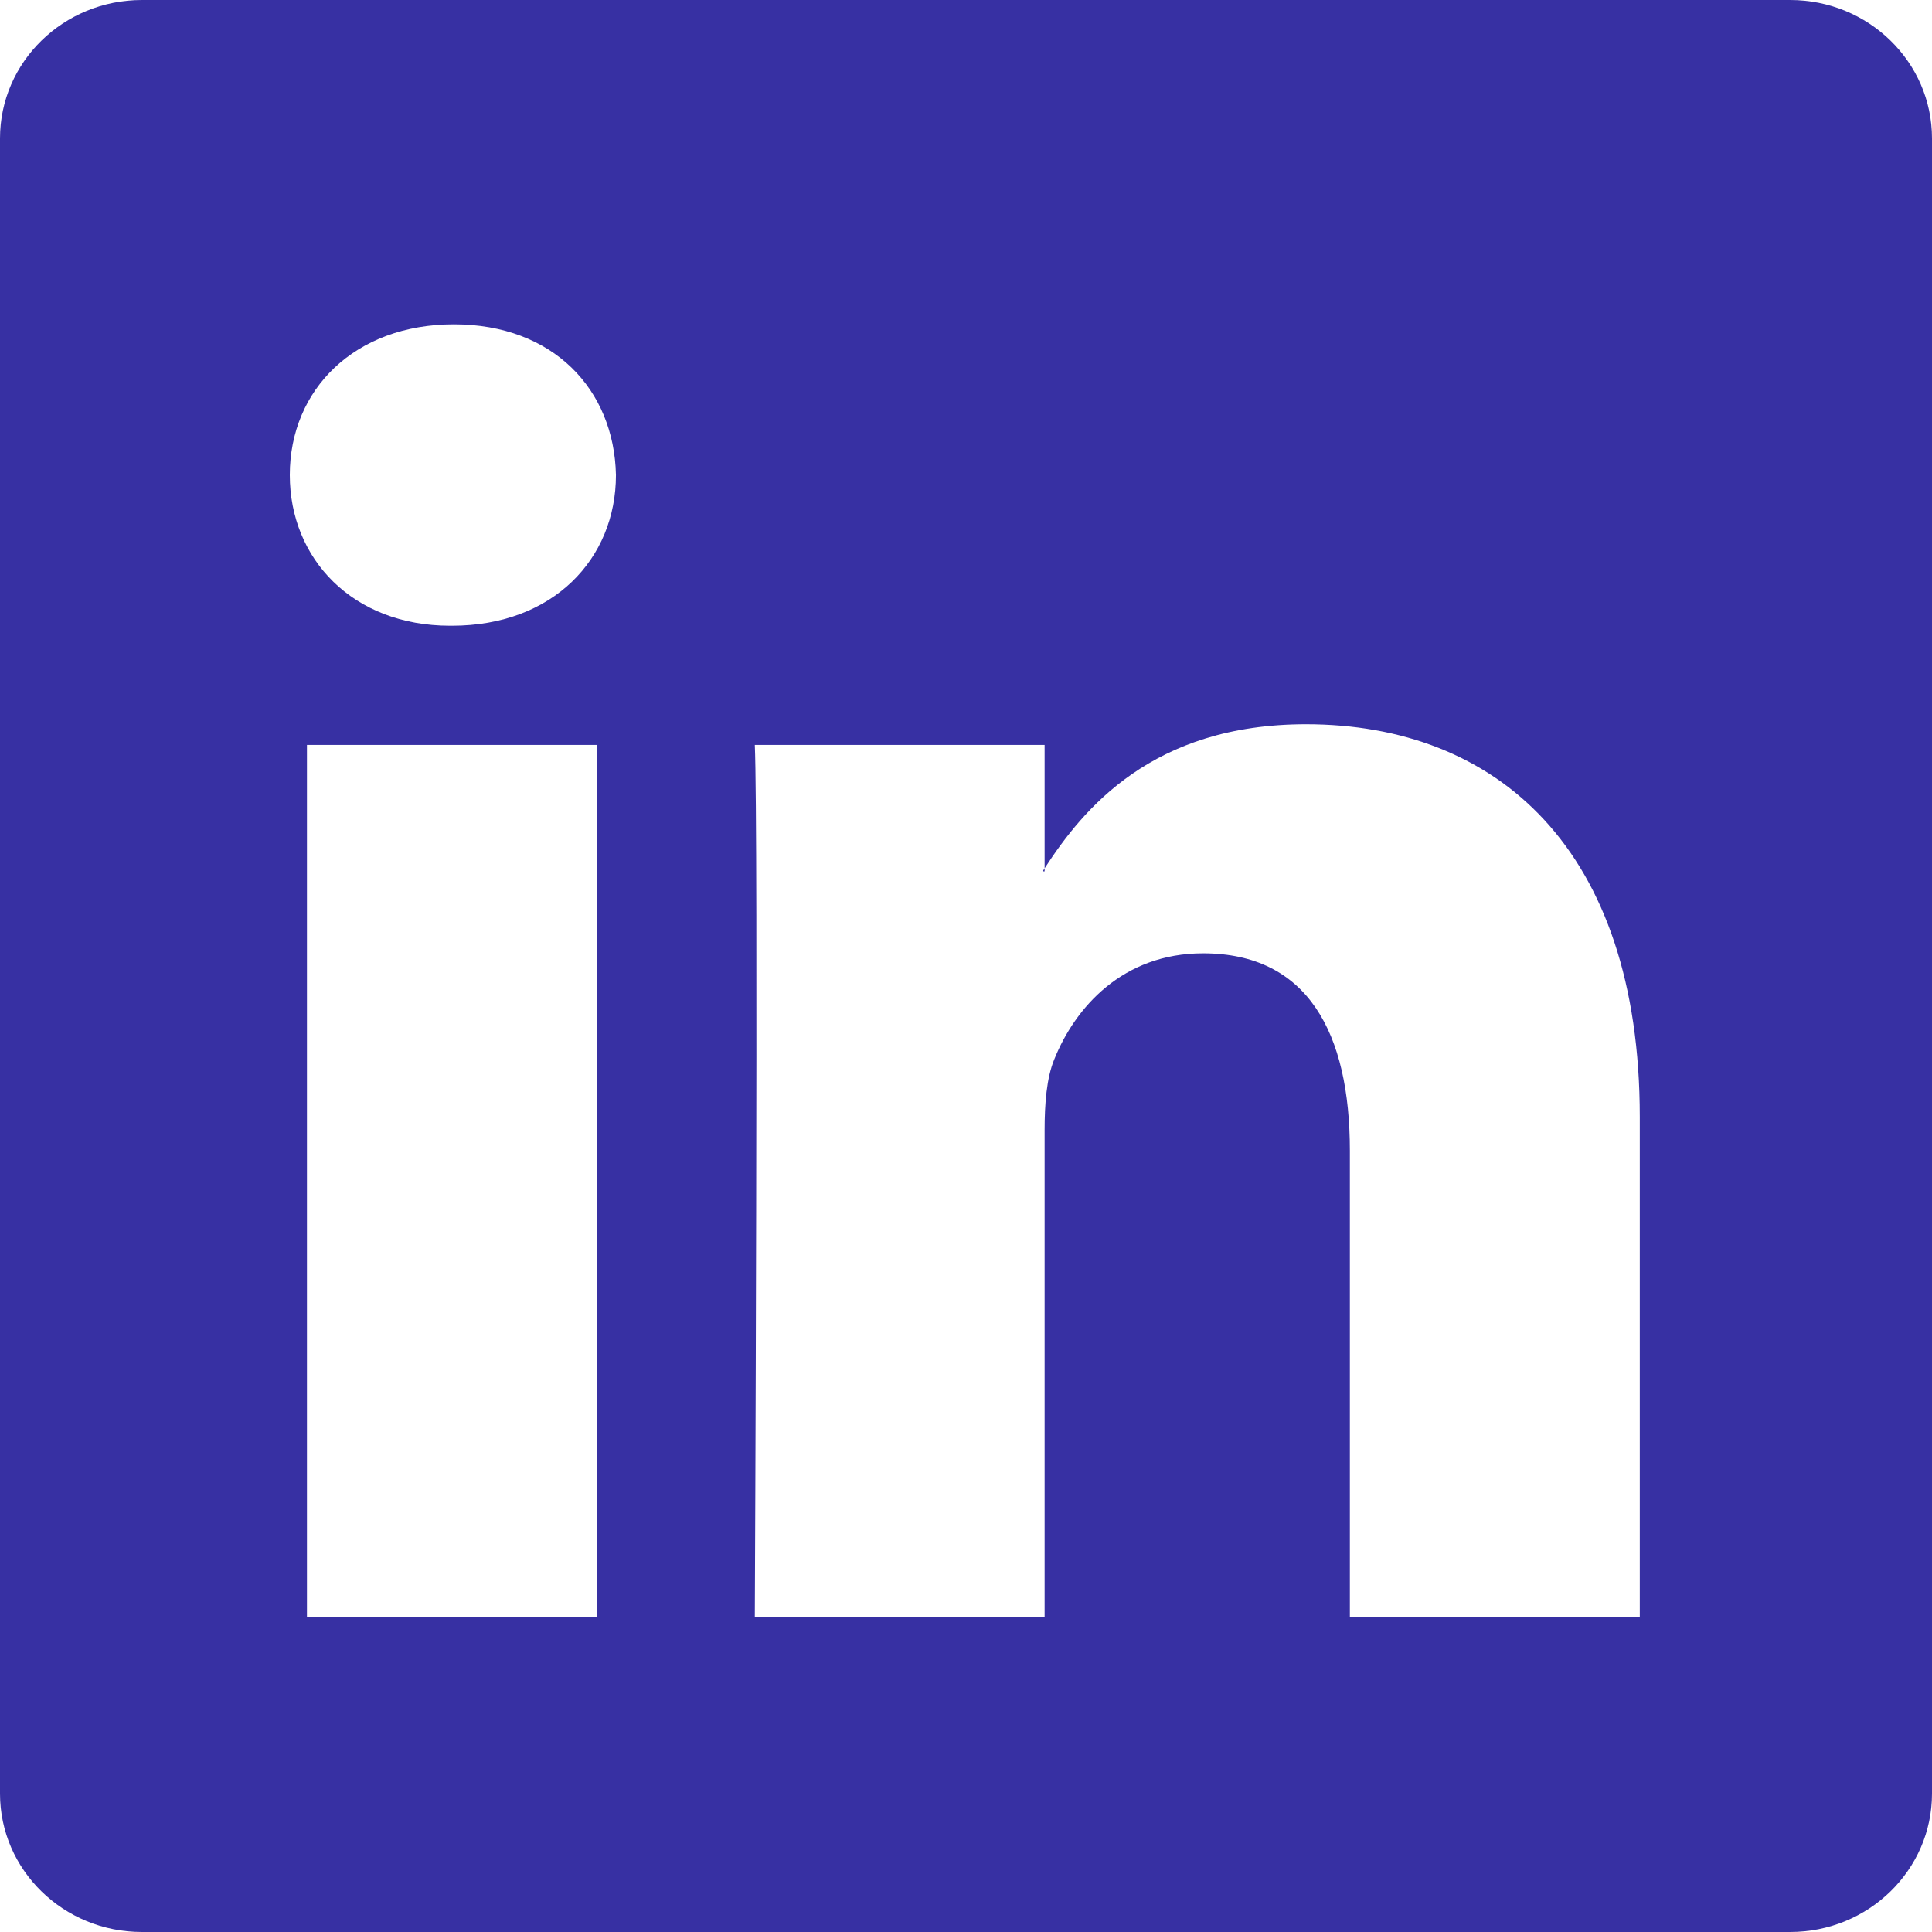
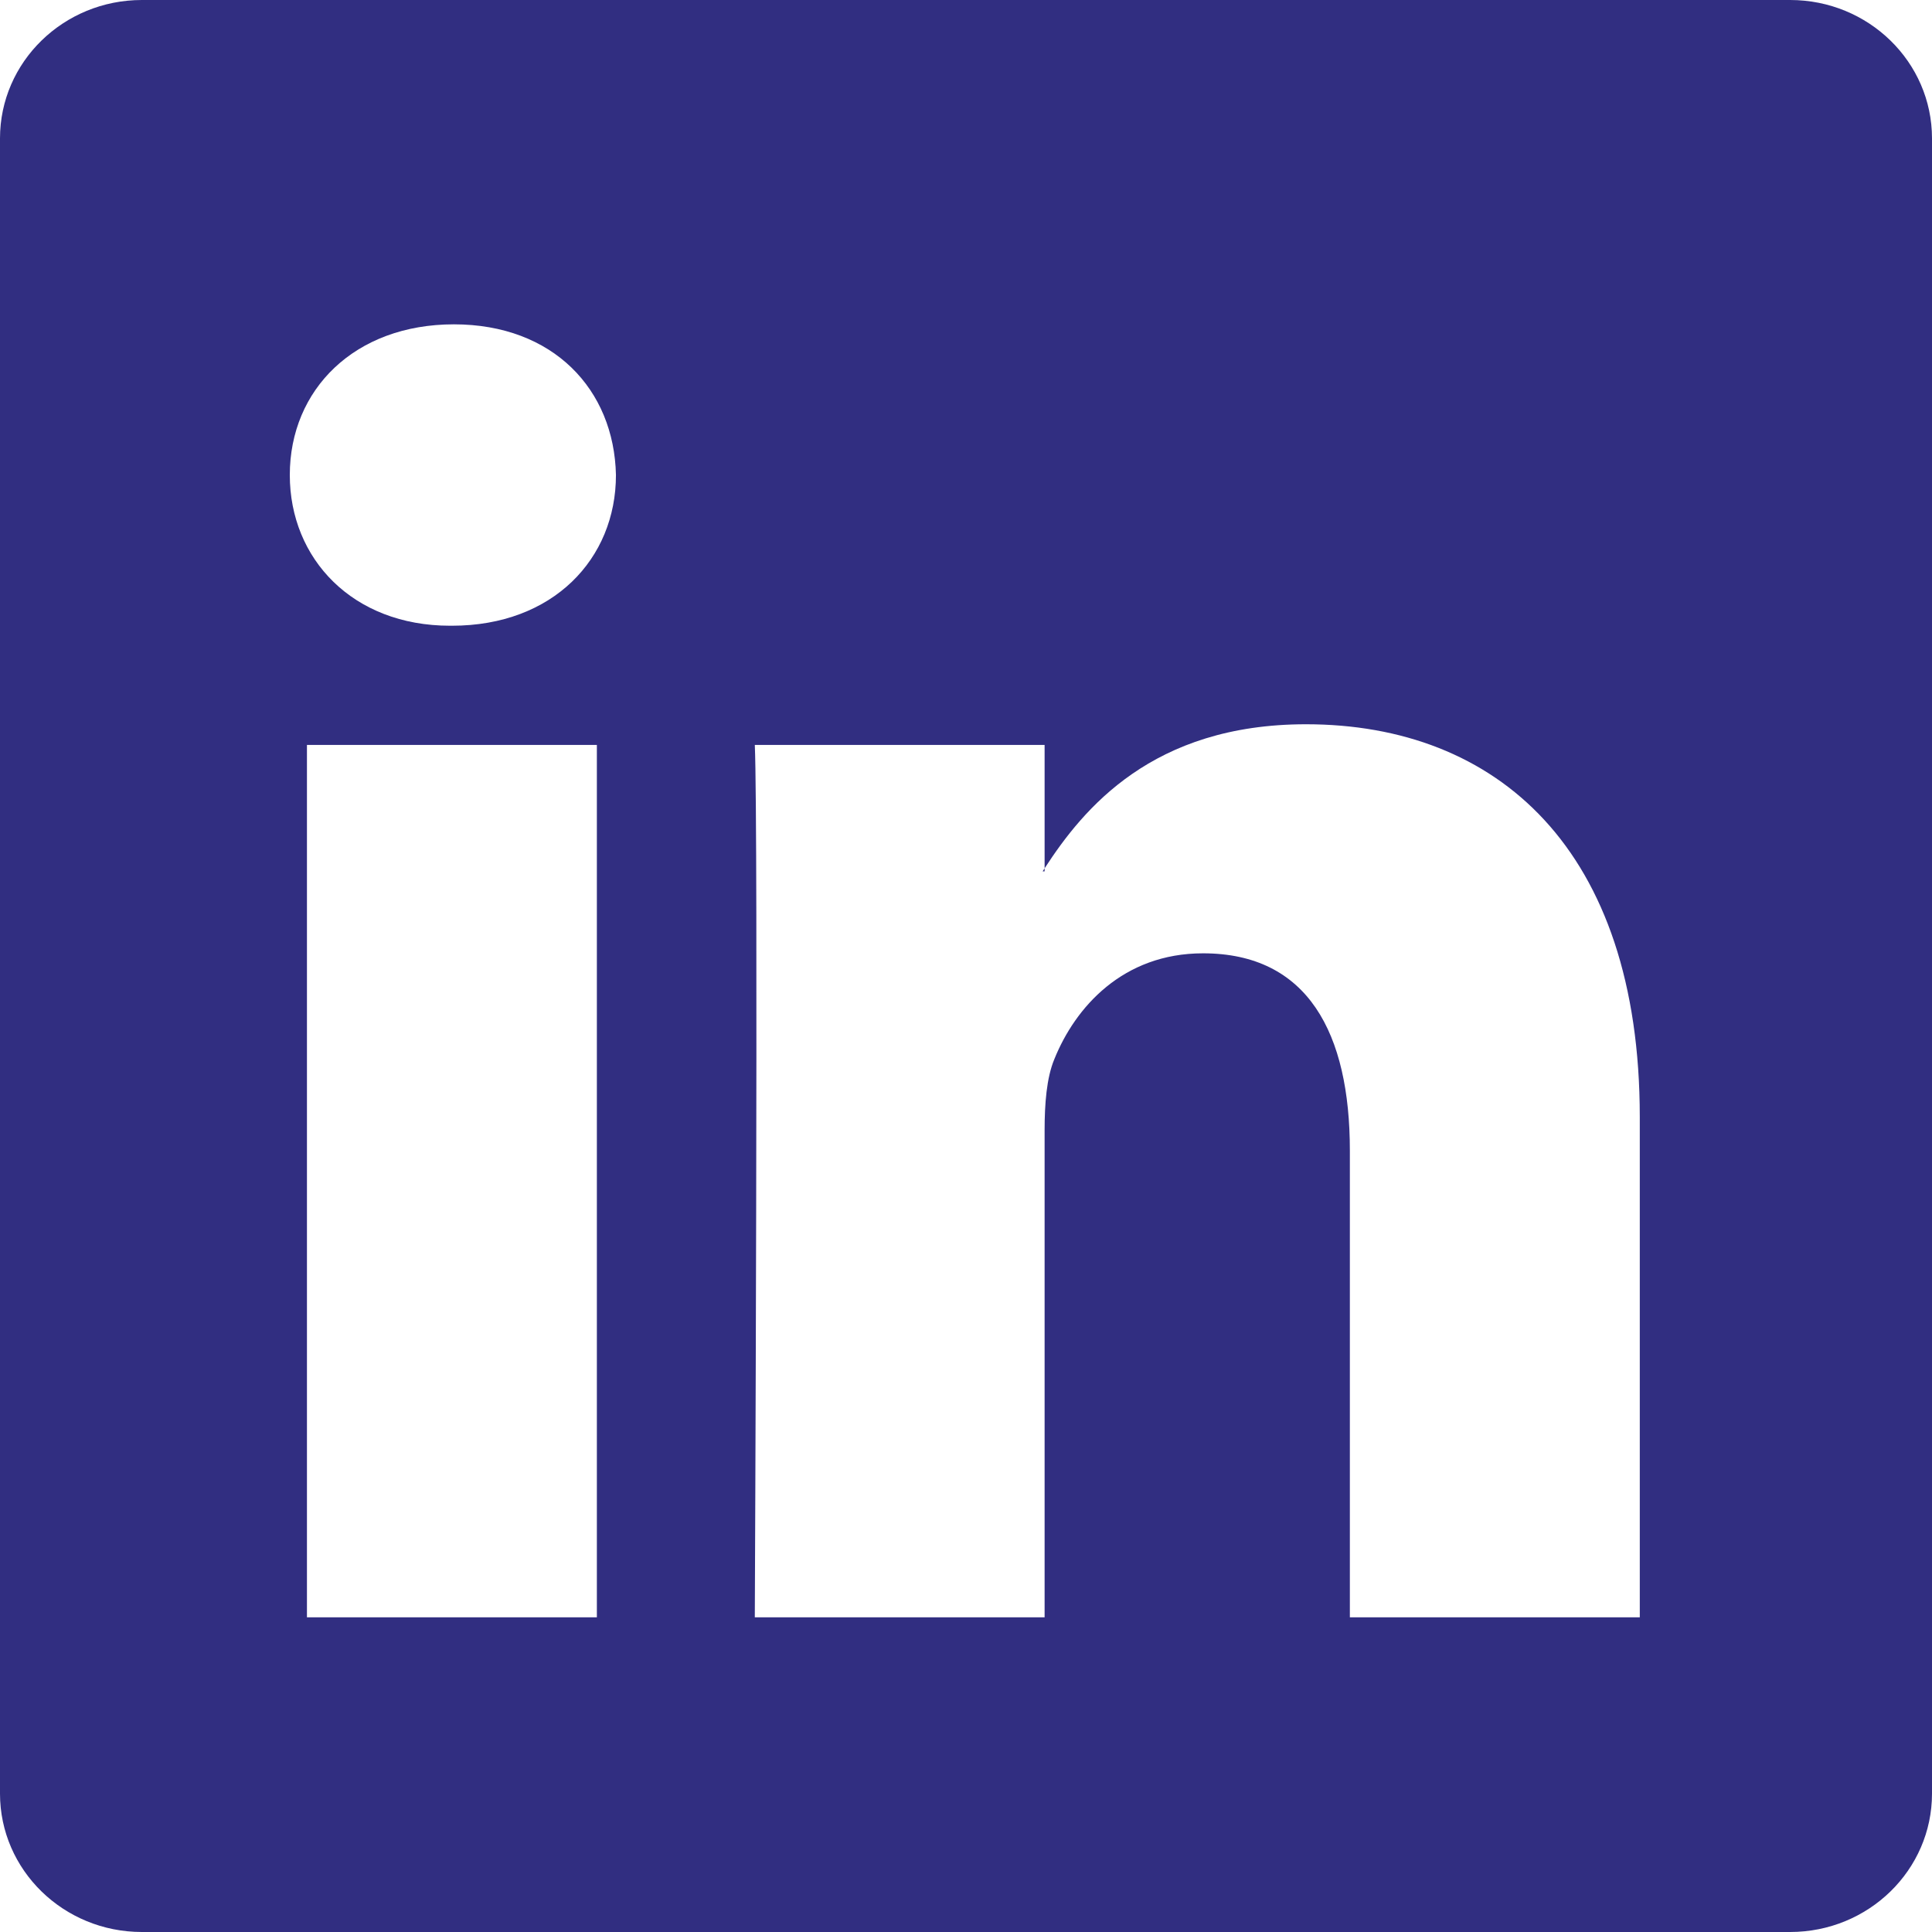
- <svg xmlns="http://www.w3.org/2000/svg" width="48" height="48" fill="#3730A3" viewBox="0 0 16 16">
+ <svg xmlns="http://www.w3.org/2000/svg" width="48" height="48" fill="#312E81" viewBox="0 0 16 16">
  <path d="M0 1.146C0 .513.526 0 1.175 0h13.65C15.474 0 16 .513 16 1.146v13.708c0 .633-.526 1.146-1.175 1.146H1.175C.526 16 0 15.487 0 14.854V1.146zm4.943 12.248V6.169H2.542v7.225h2.401zm-1.2-8.212c.837 0 1.358-.554 1.358-1.248-.015-.709-.52-1.248-1.342-1.248-.822 0-1.359.54-1.359 1.248 0 .694.521 1.248 1.327 1.248h.016zm4.908 8.212V9.359c0-.216.016-.432.08-.586.173-.431.568-.878 1.232-.878.869 0 1.216.662 1.216 1.634v3.865h2.401V9.25c0-2.22-1.184-3.252-2.764-3.252-1.274 0-1.845.7-2.165 1.193v.025h-.016a5.54 5.54 0 0 1 .016-.025V6.169h-2.4c.03.678 0 7.225 0 7.225h2.4z" />
</svg>
